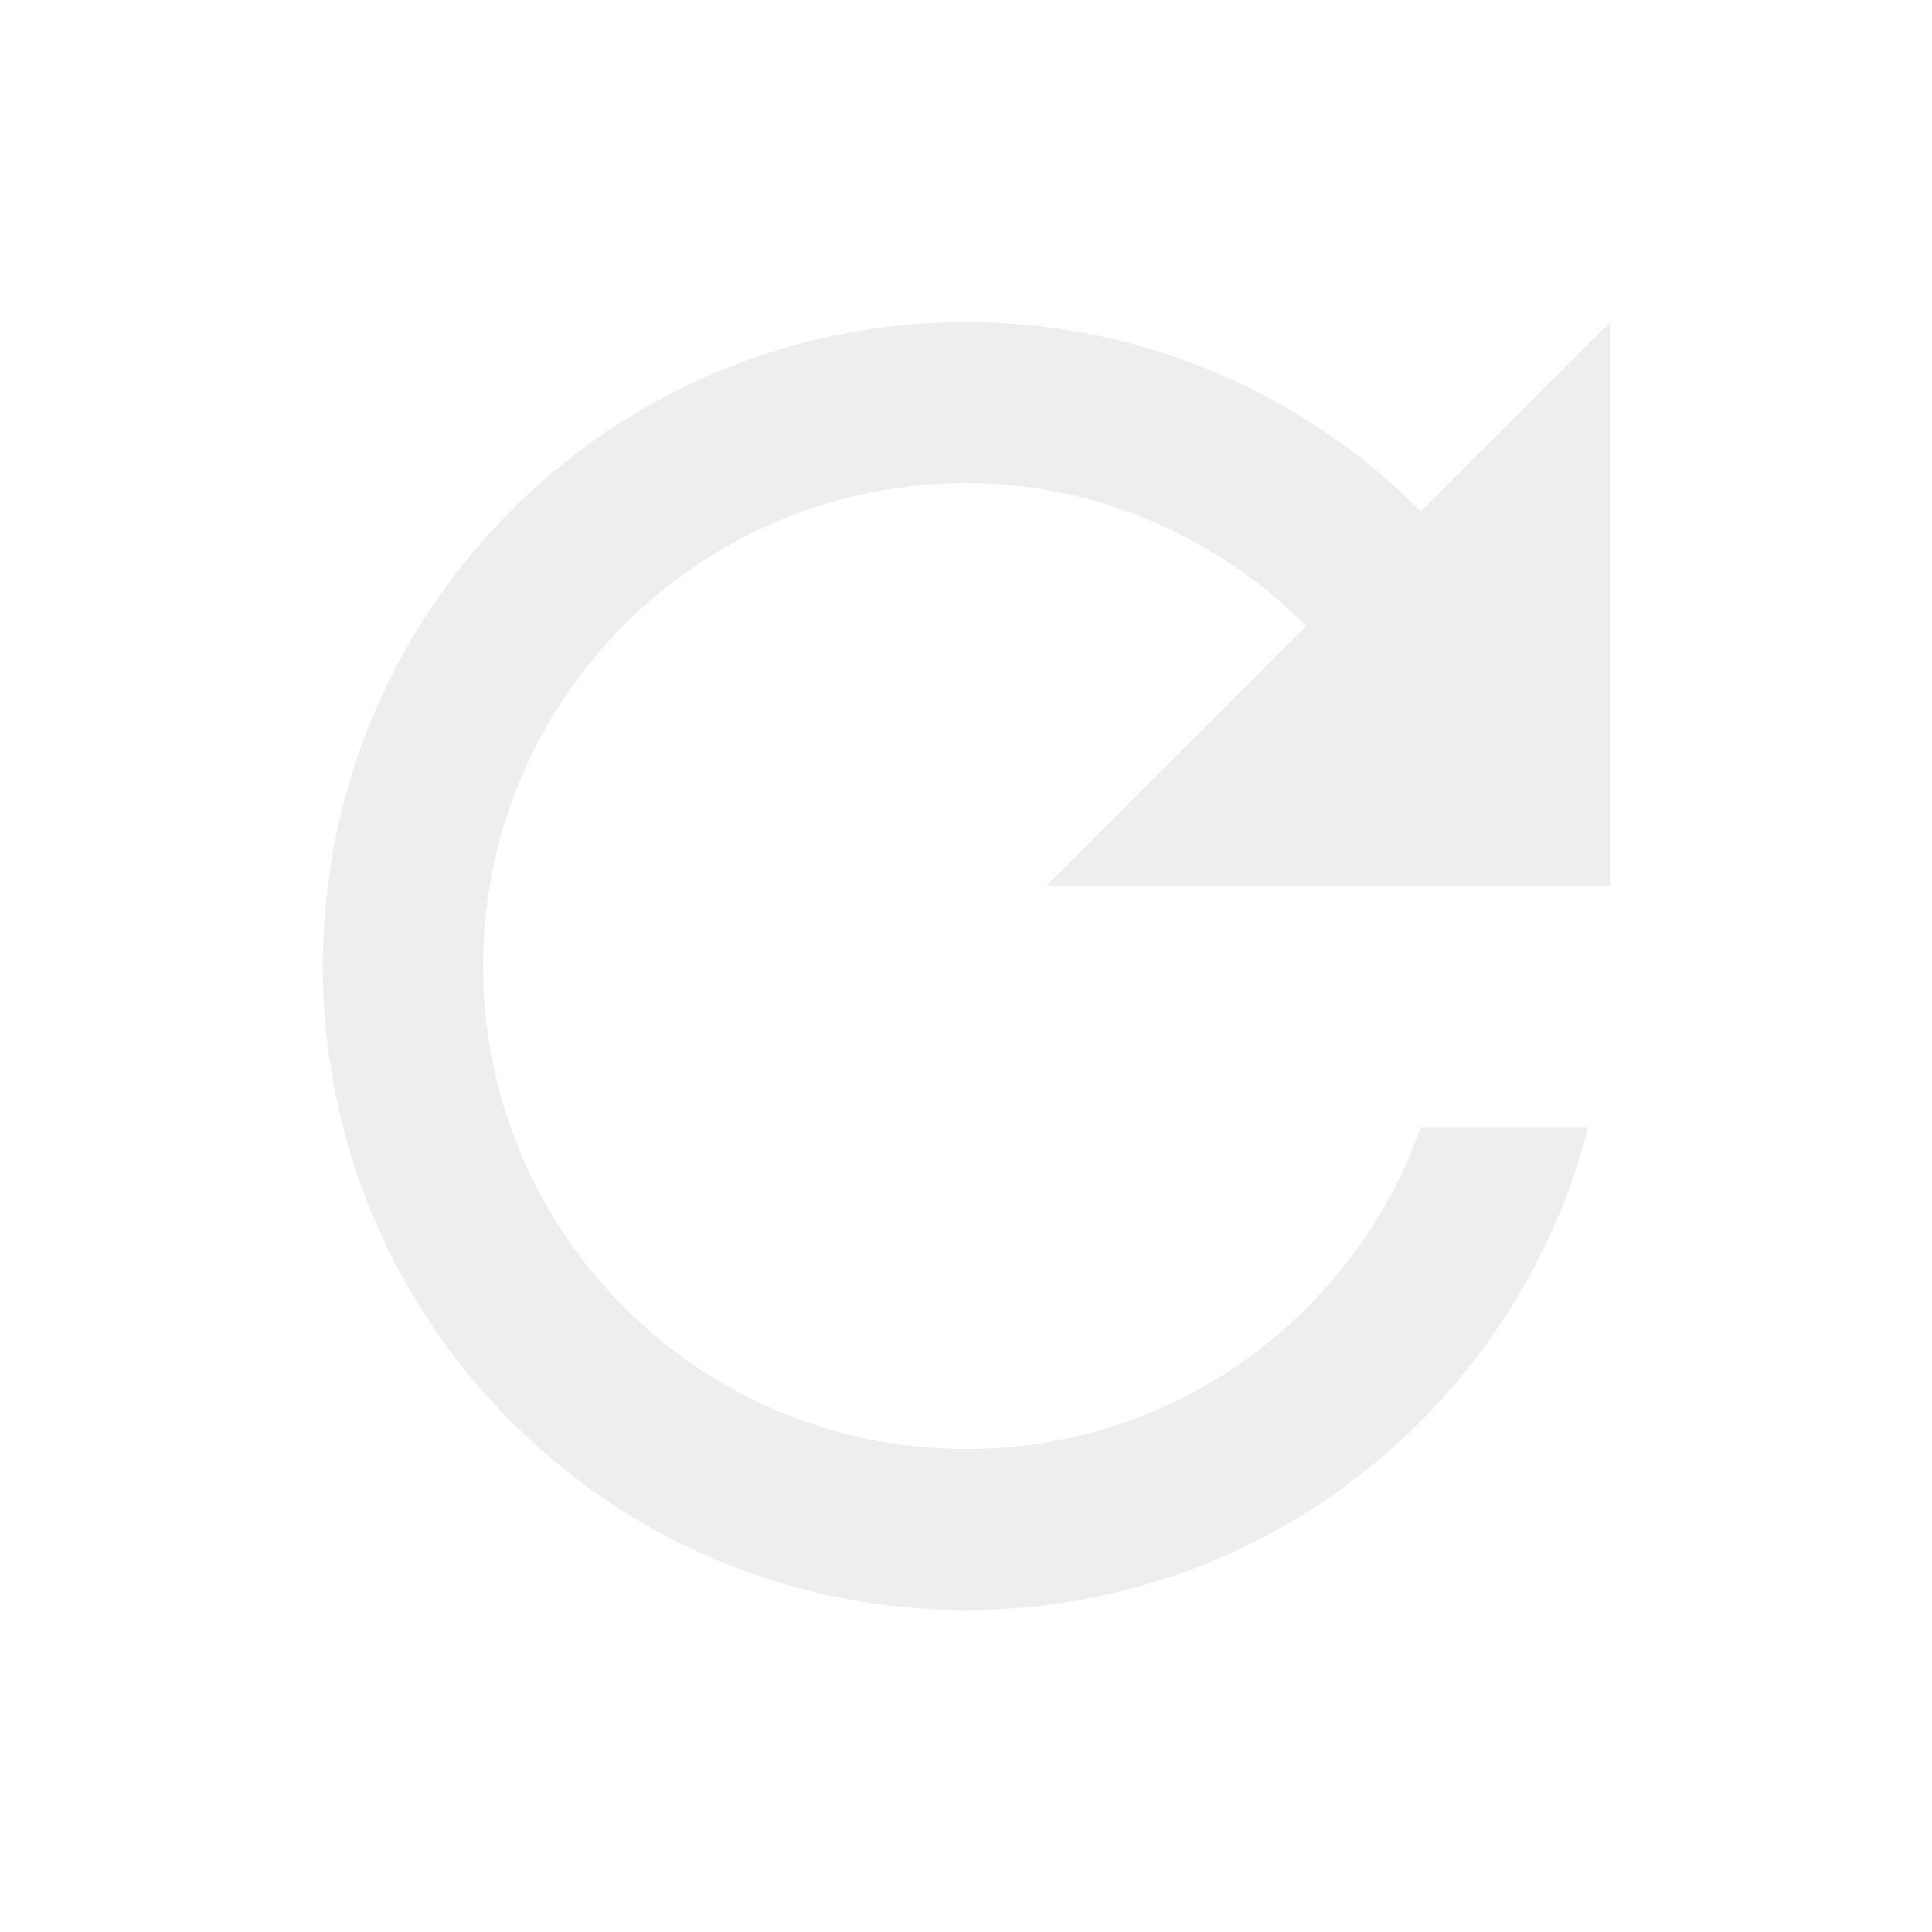
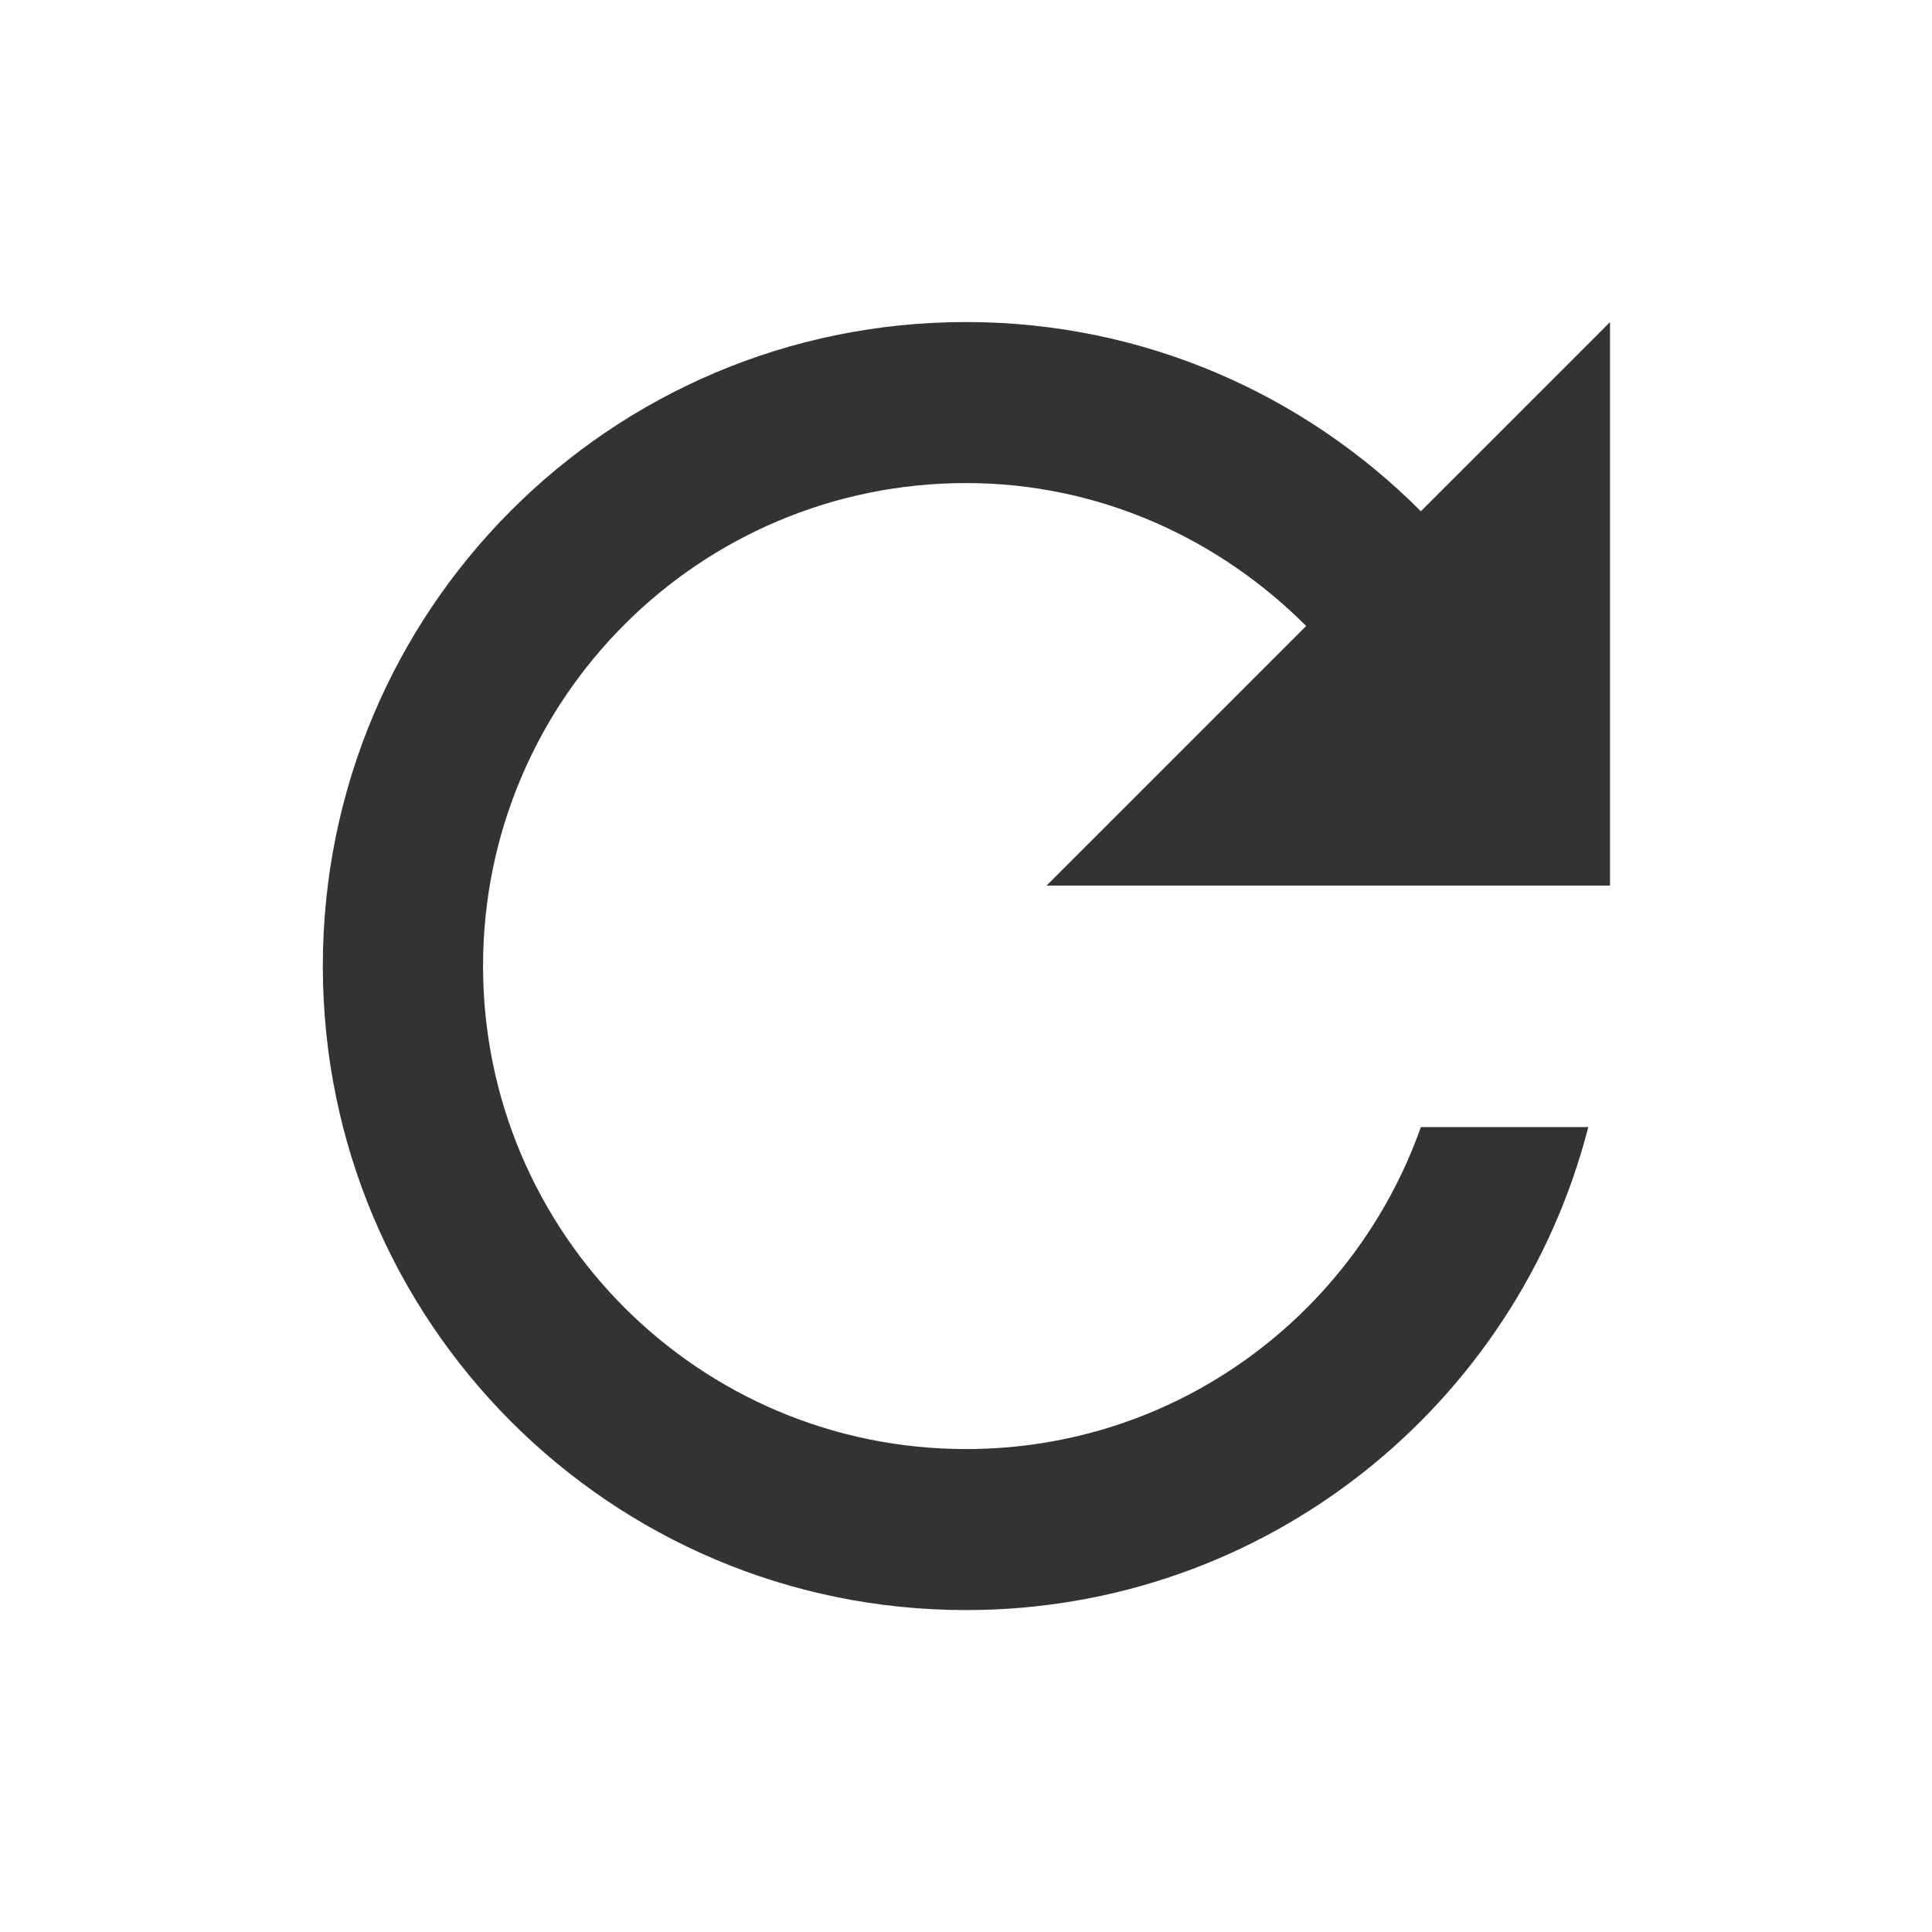
<svg xmlns="http://www.w3.org/2000/svg" version="1.1" width="32" height="32" viewBox="0 0 32 32">
-   <path fill="#eeeeee" d="M23.533 8.467c-1.927-1.933-4.587-3.133-7.533-3.133-5.893 0-10.653 4.773-10.653 10.667s4.76 10.667 10.653 10.667c4.967 0 9.127-3.4 10.307-8h-2.773c-1.1 3.107-4.047 5.333-7.533 5.333-4.42 0-8-3.58-8-8s3.58-8 8-8c2.207 0 4.187 0.92 5.633 2.367l-4.3 4.3h9.333v-9.333l-3.133 3.133z" />
+   <path fill="#333333" d="M23.533 8.467c-1.927-1.933-4.587-3.133-7.533-3.133-5.893 0-10.653 4.773-10.653 10.667s4.76 10.667 10.653 10.667c4.967 0 9.127-3.4 10.307-8h-2.773c-1.1 3.107-4.047 5.333-7.533 5.333-4.42 0-8-3.58-8-8s3.58-8 8-8c2.207 0 4.187 0.92 5.633 2.367l-4.3 4.3h9.333v-9.333l-3.133 3.133z" />
</svg>
